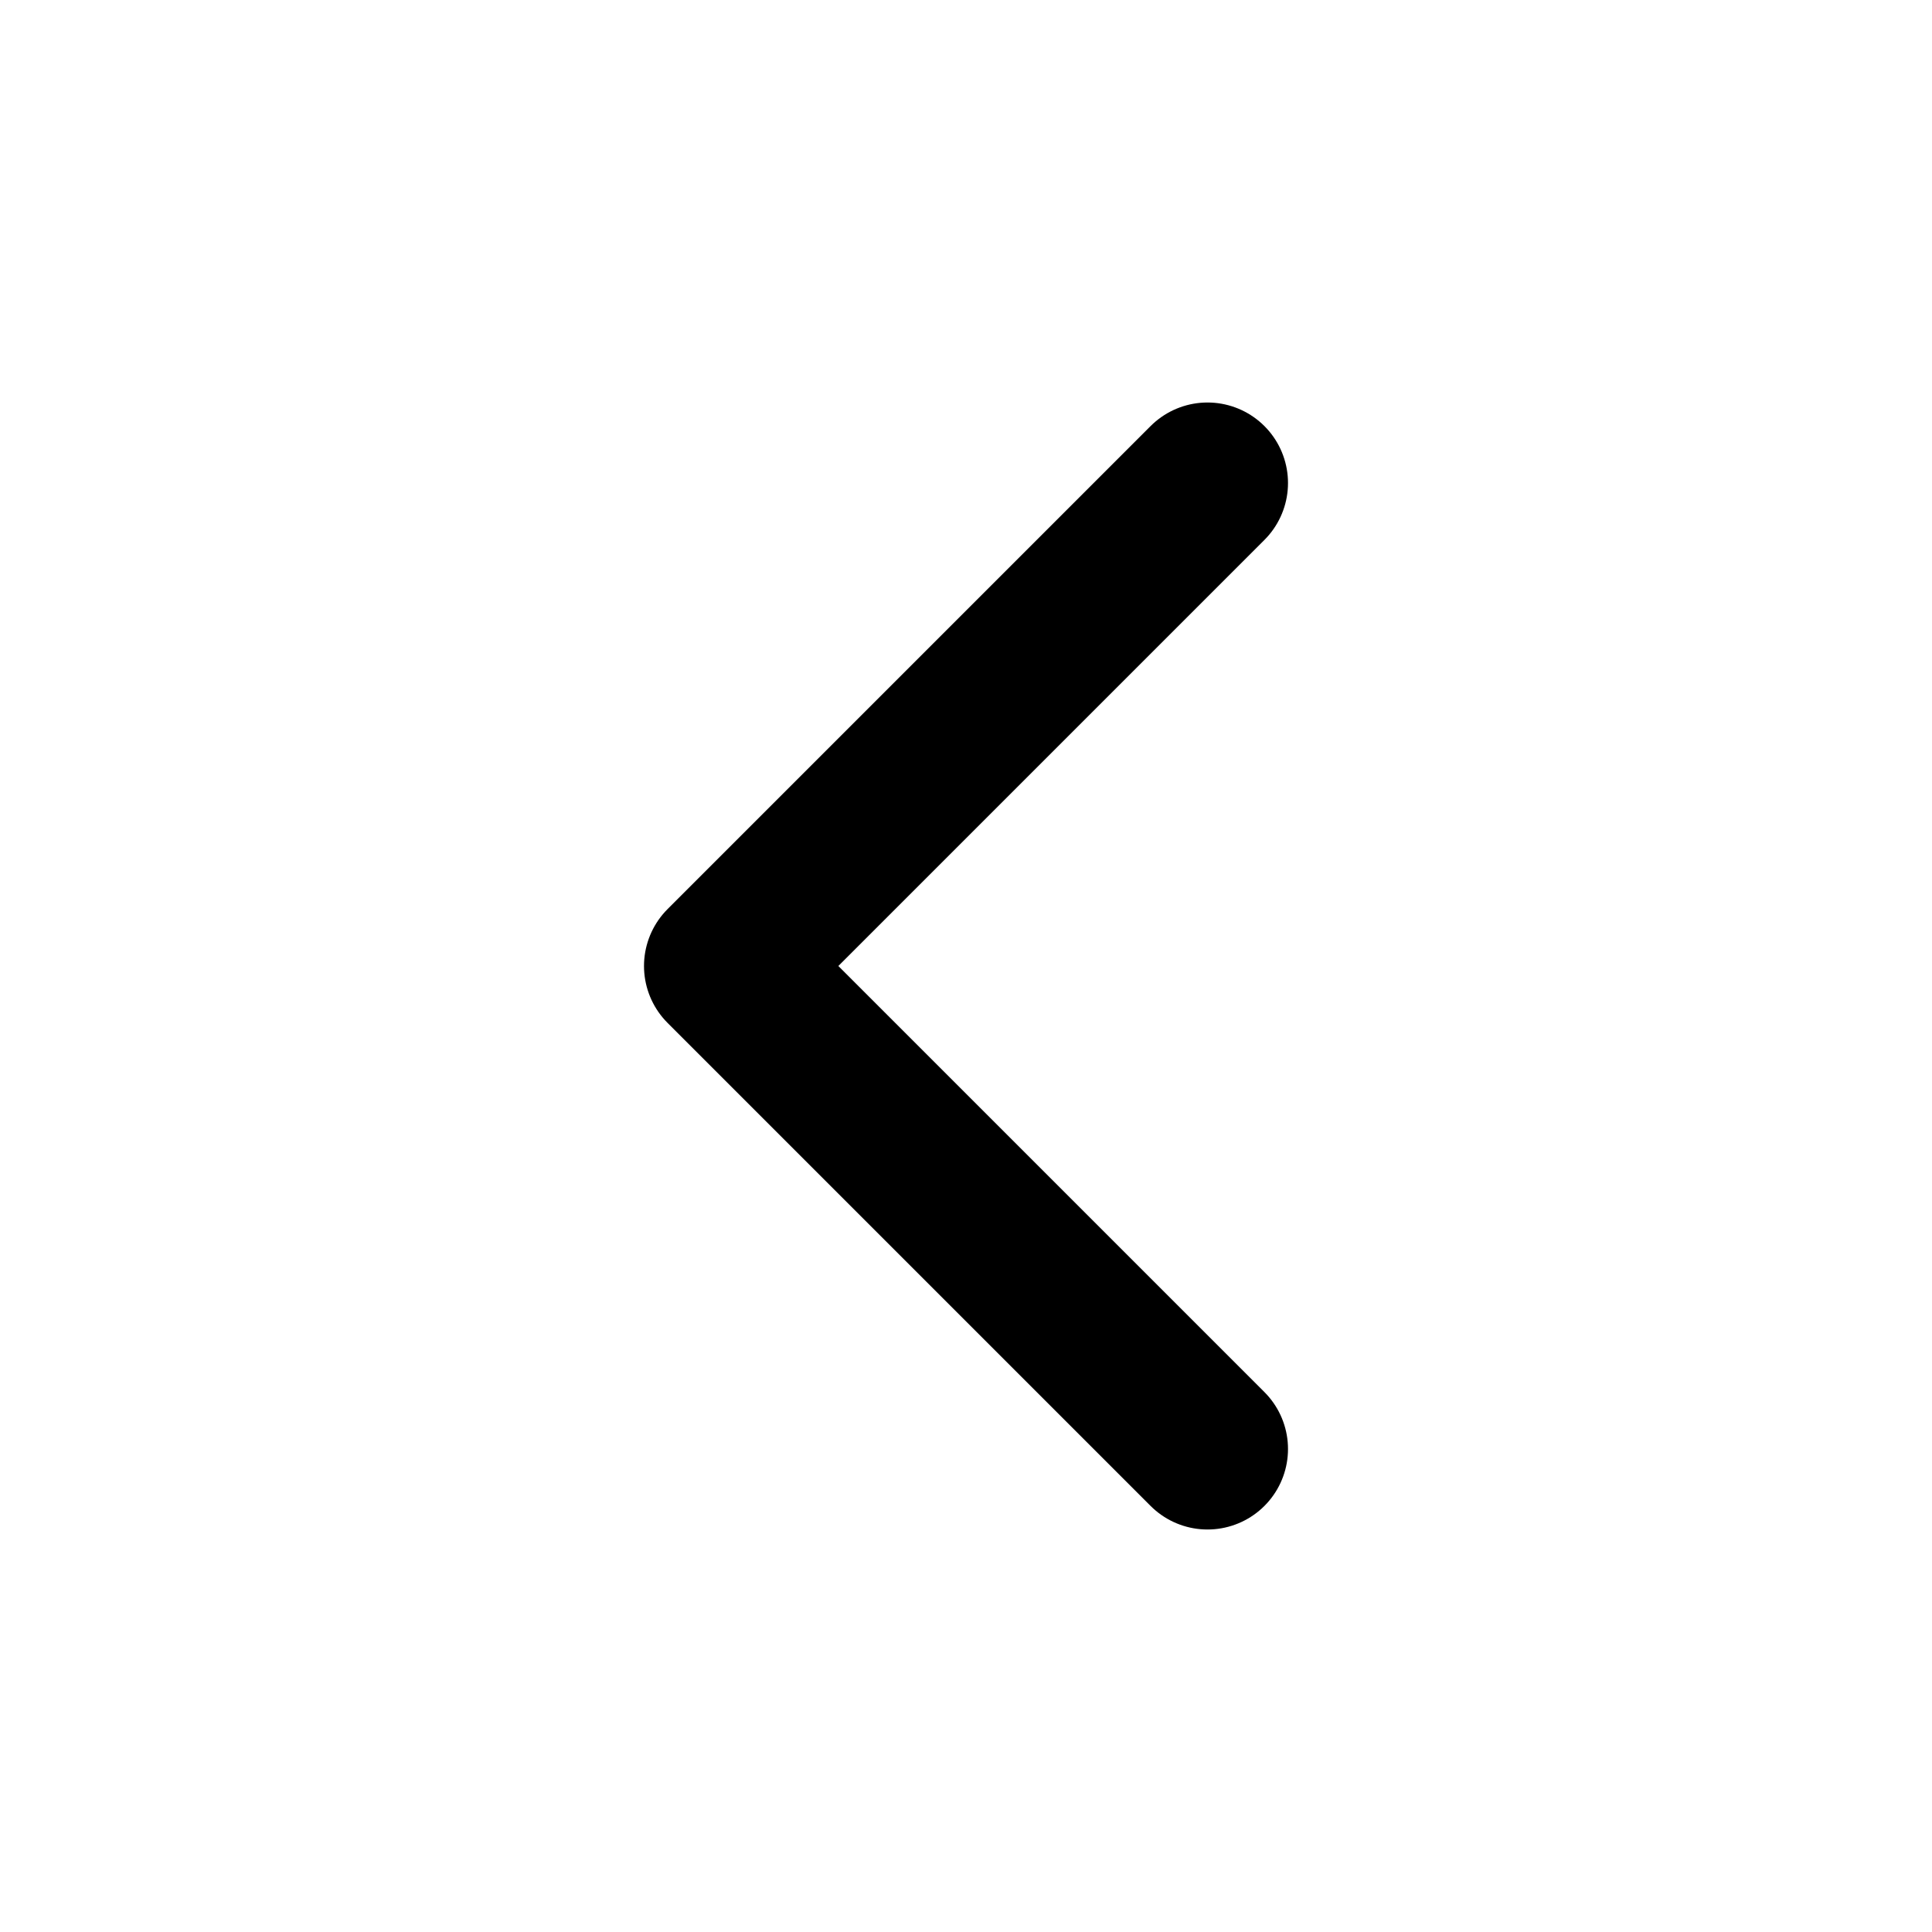
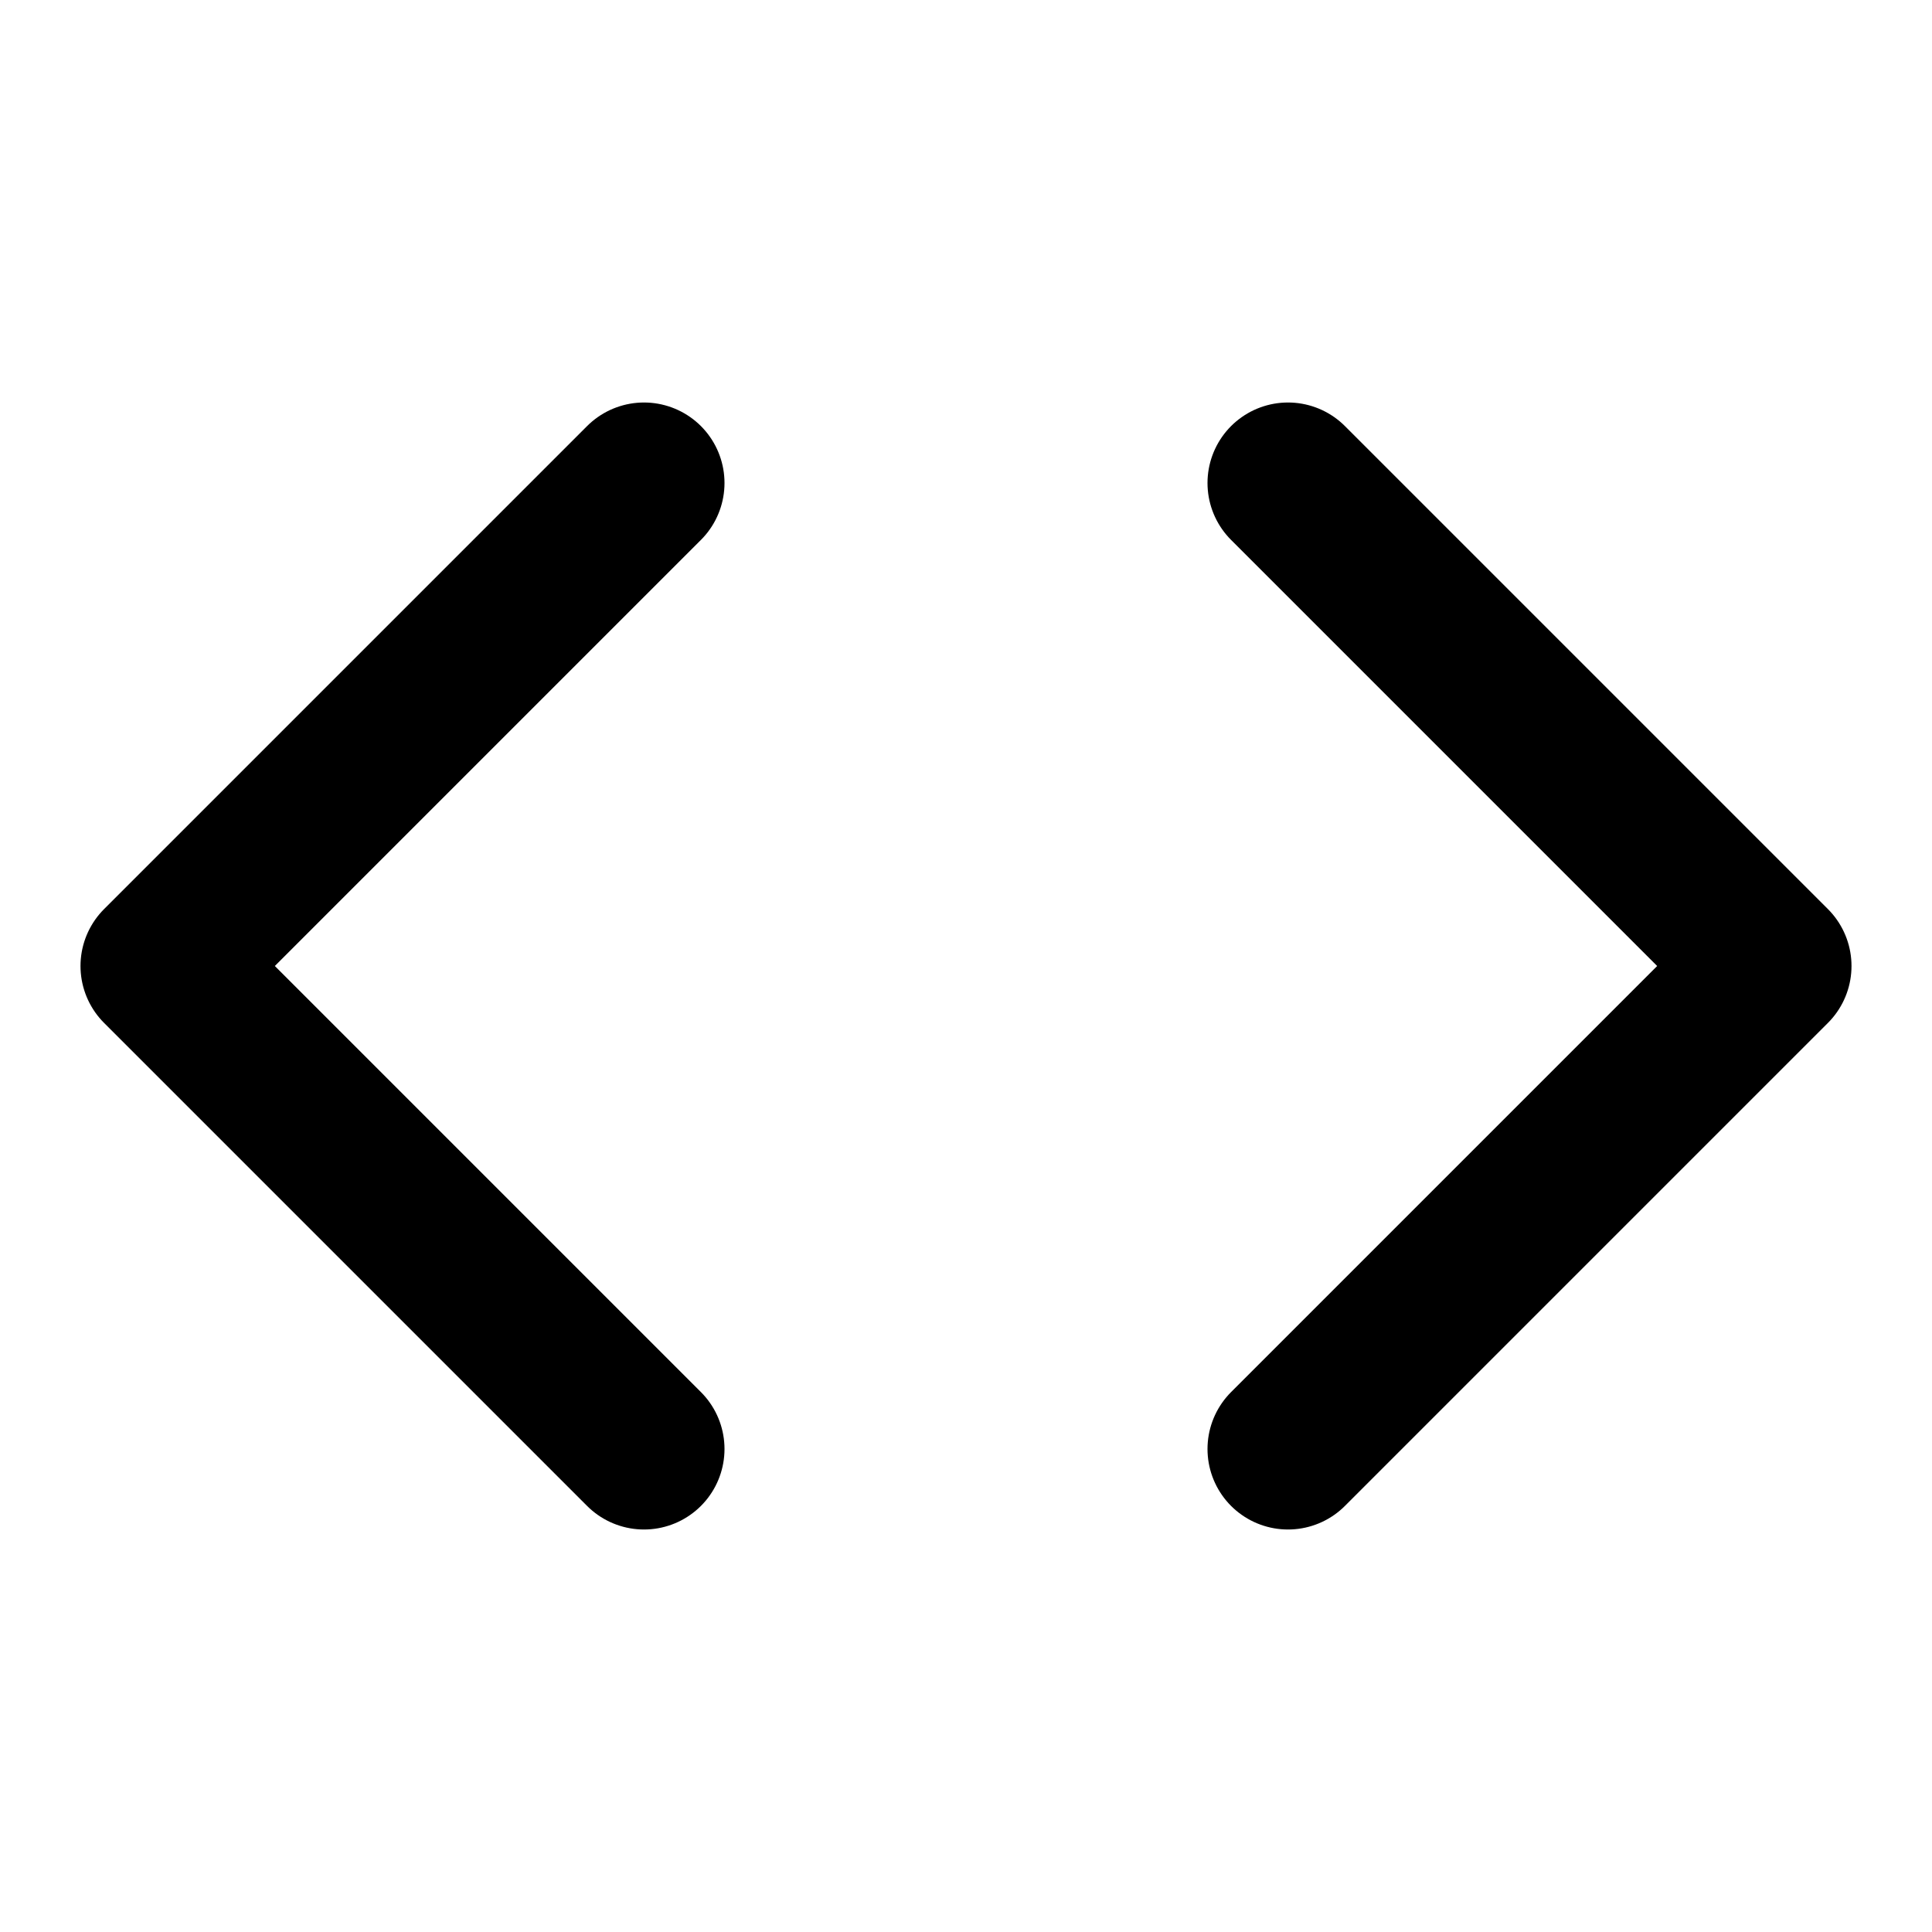
<svg xmlns="http://www.w3.org/2000/svg" width="24" height="24" viewBox="0 0 24 24" fill="none" stroke="currentColor" stroke-width="2" stroke-linecap="round" stroke-linejoin="round">
-   <path d="m15 18-6-6 6-6" />
+   <path d="m16 18 6-6-6-6" />
+   <path d="m8 6-6 6 6 6" />
</svg>
